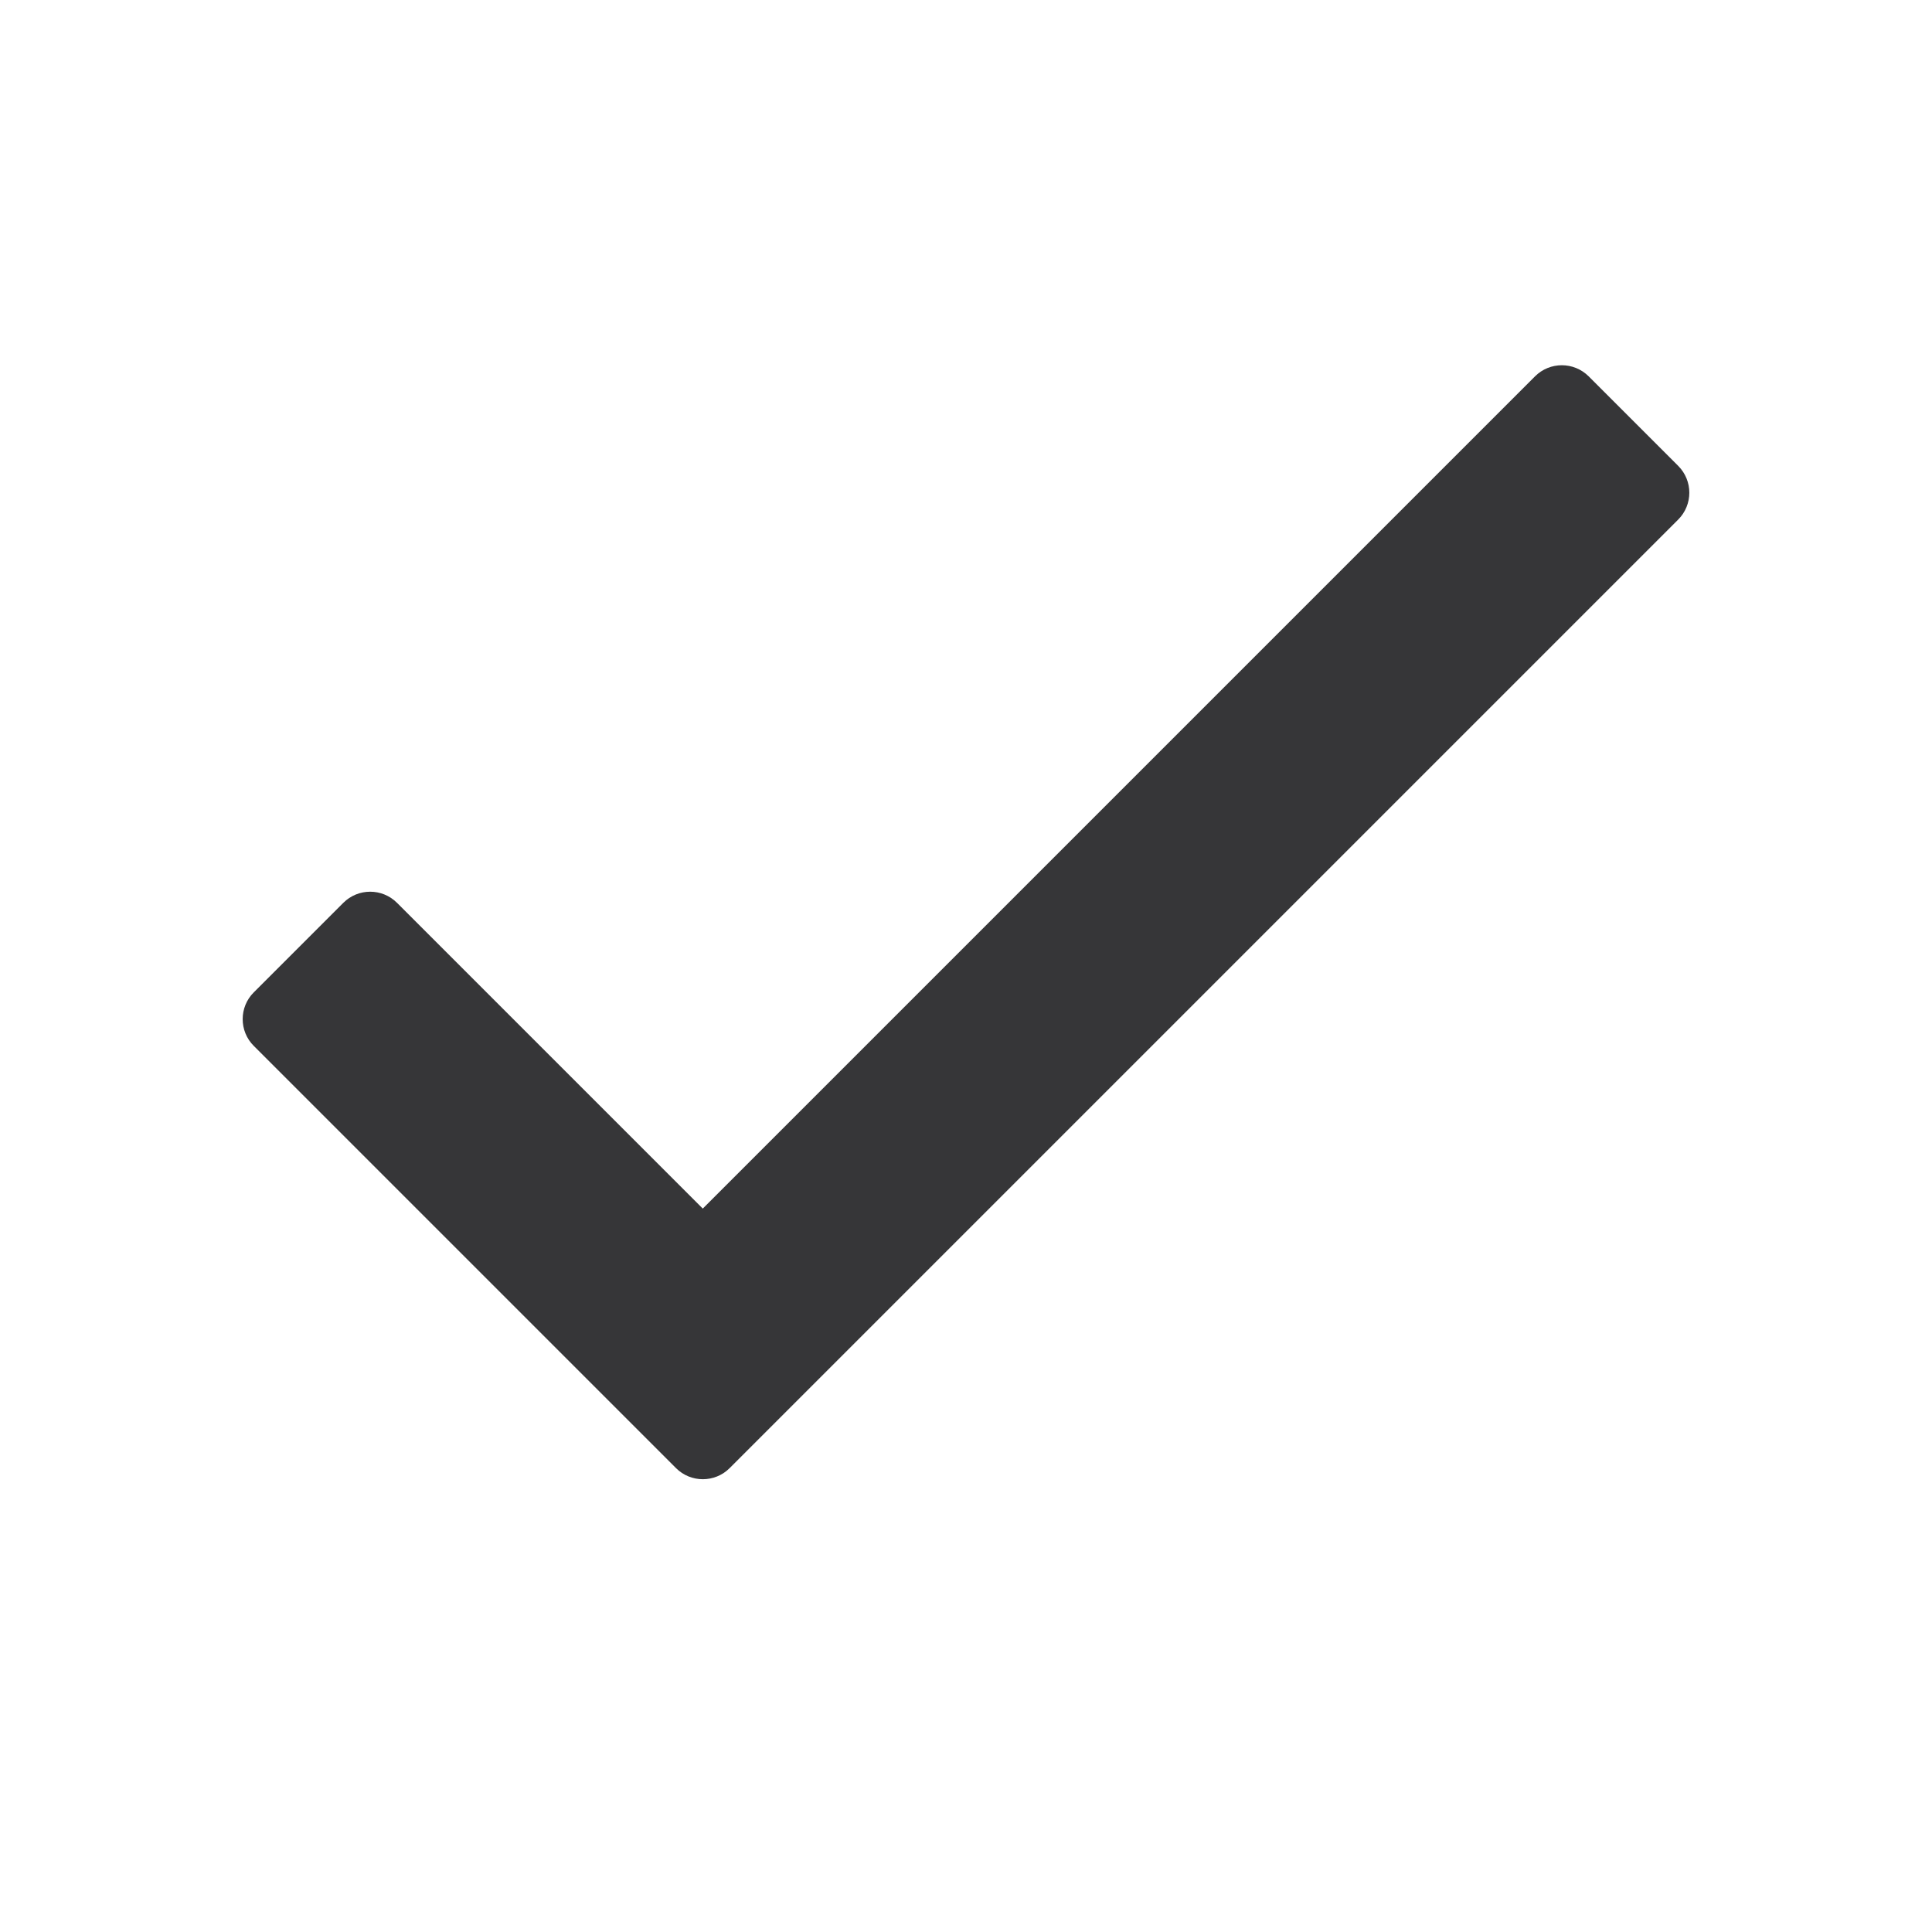
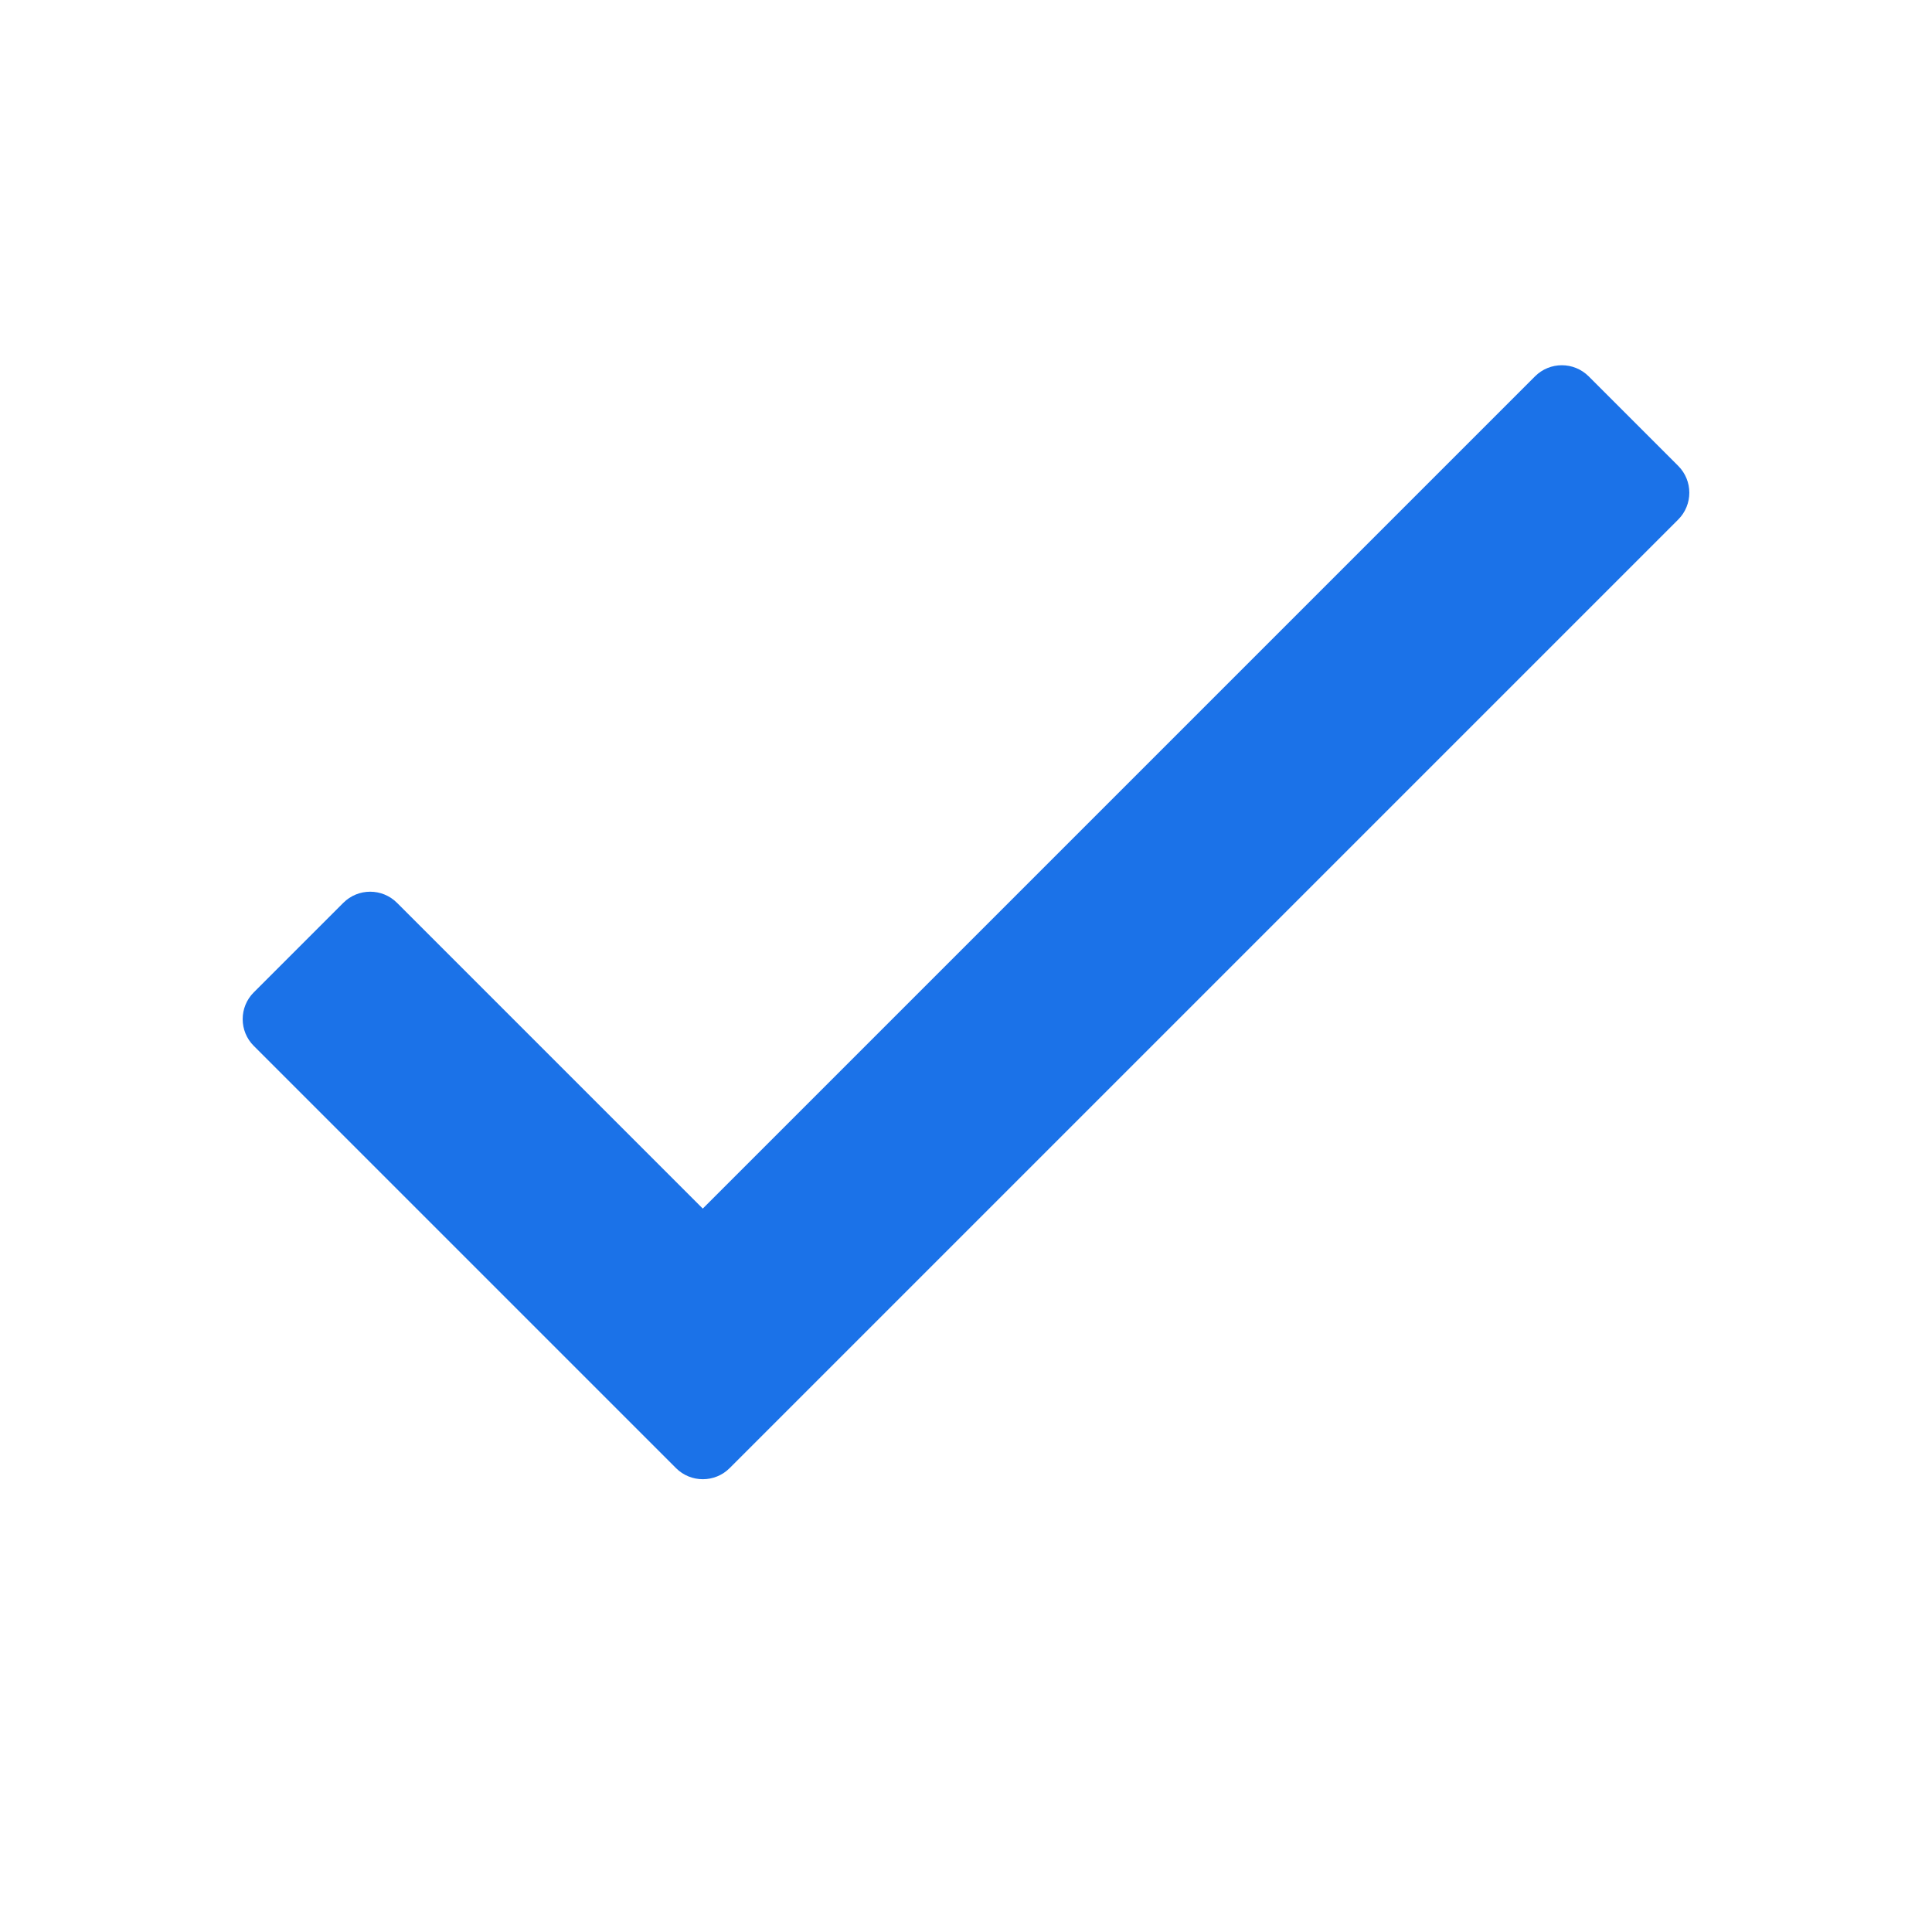
<svg xmlns="http://www.w3.org/2000/svg" width="16px" height="16px" viewBox="0 0 16 16" version="1.1">
-   <g id="Symbols" stroke="none" stroke-width="1" fill="none" fill-rule="evenodd">
-     <g id="check-regular" fill="#363638" transform="translate(2, 3)">
+   <g id="Symbols" stroke="none" stroke-width="1" fill-rule="evenodd">
+     <g id="check-regular" fill="#1b72e8" transform="translate(2, 3)">
      <path d="M10.712,0.117 L3.82,7.009 L1.288,4.477 C1.165,4.354 0.966,4.354 0.843,4.477 L0.102,5.218 C-0.021,5.34 -0.021,5.54 0.102,5.662 L3.598,9.158 C3.721,9.281 3.92,9.281 4.043,9.158 L11.898,1.303 C12.021,1.18 12.021,0.981 11.898,0.858 L11.157,0.117 C11.034,-0.006 10.835,-0.006 10.712,0.117 Z" id="Path" />
    </g>
  </g>
</svg>
